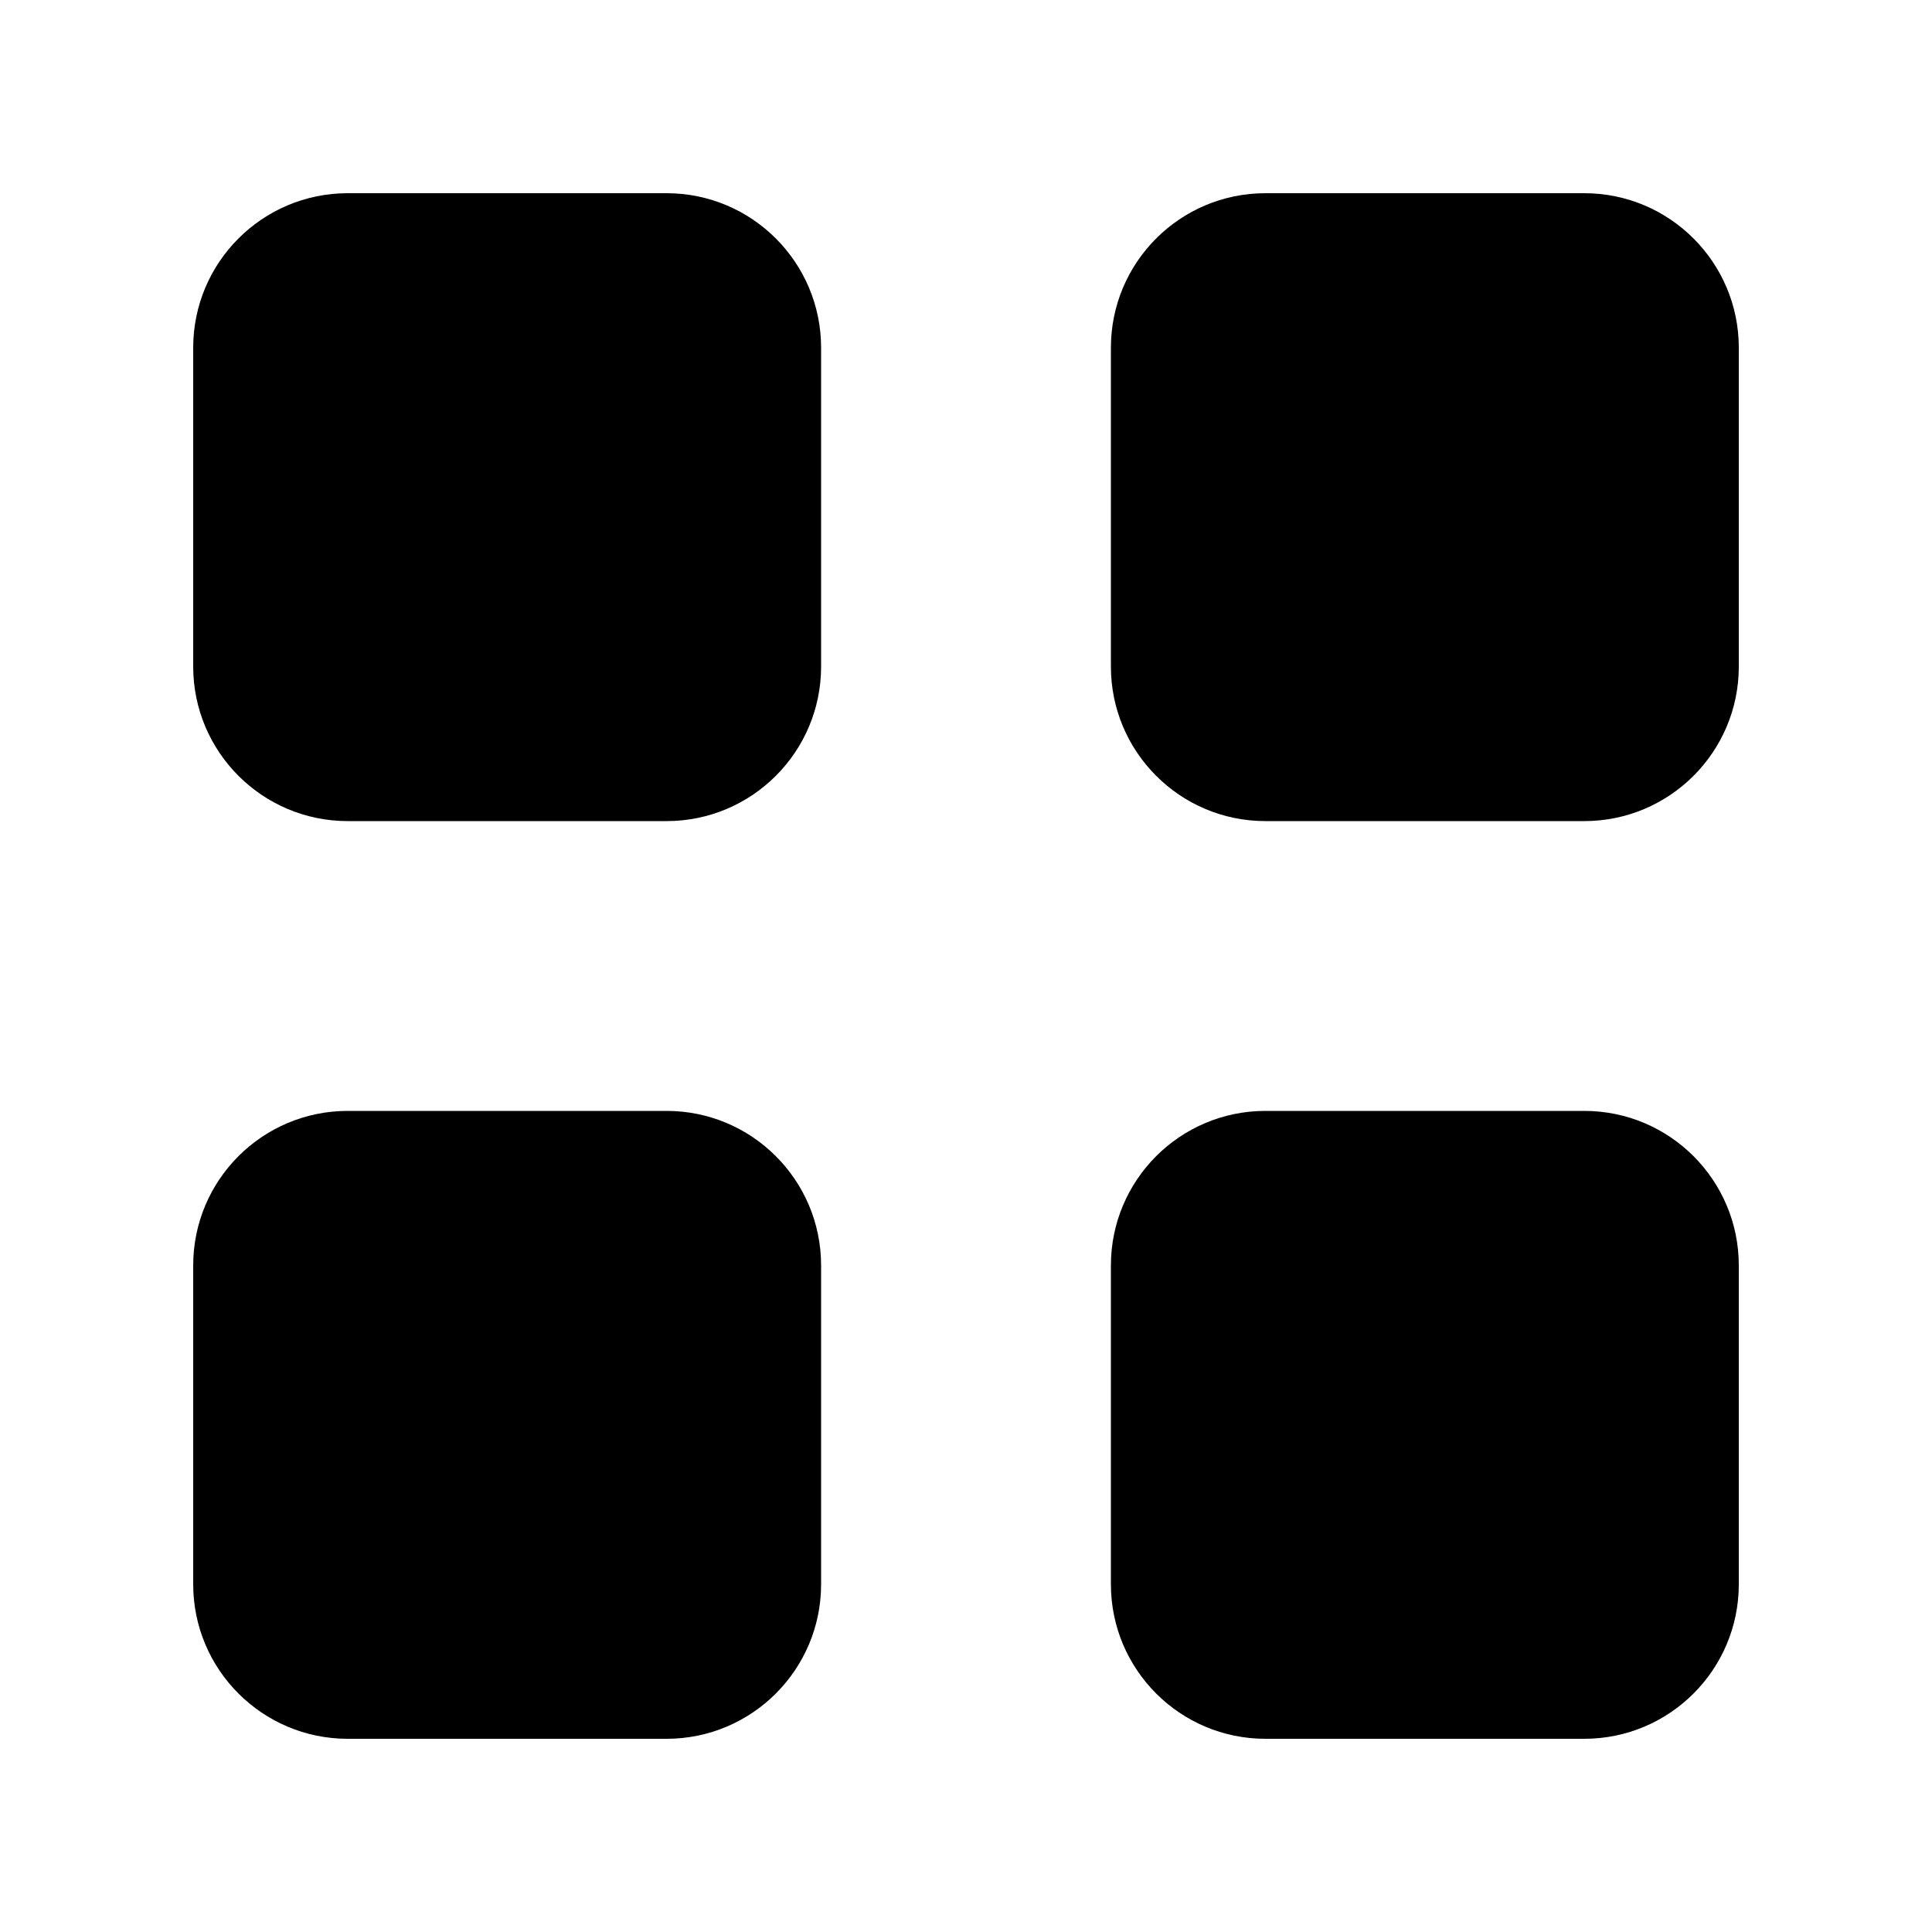
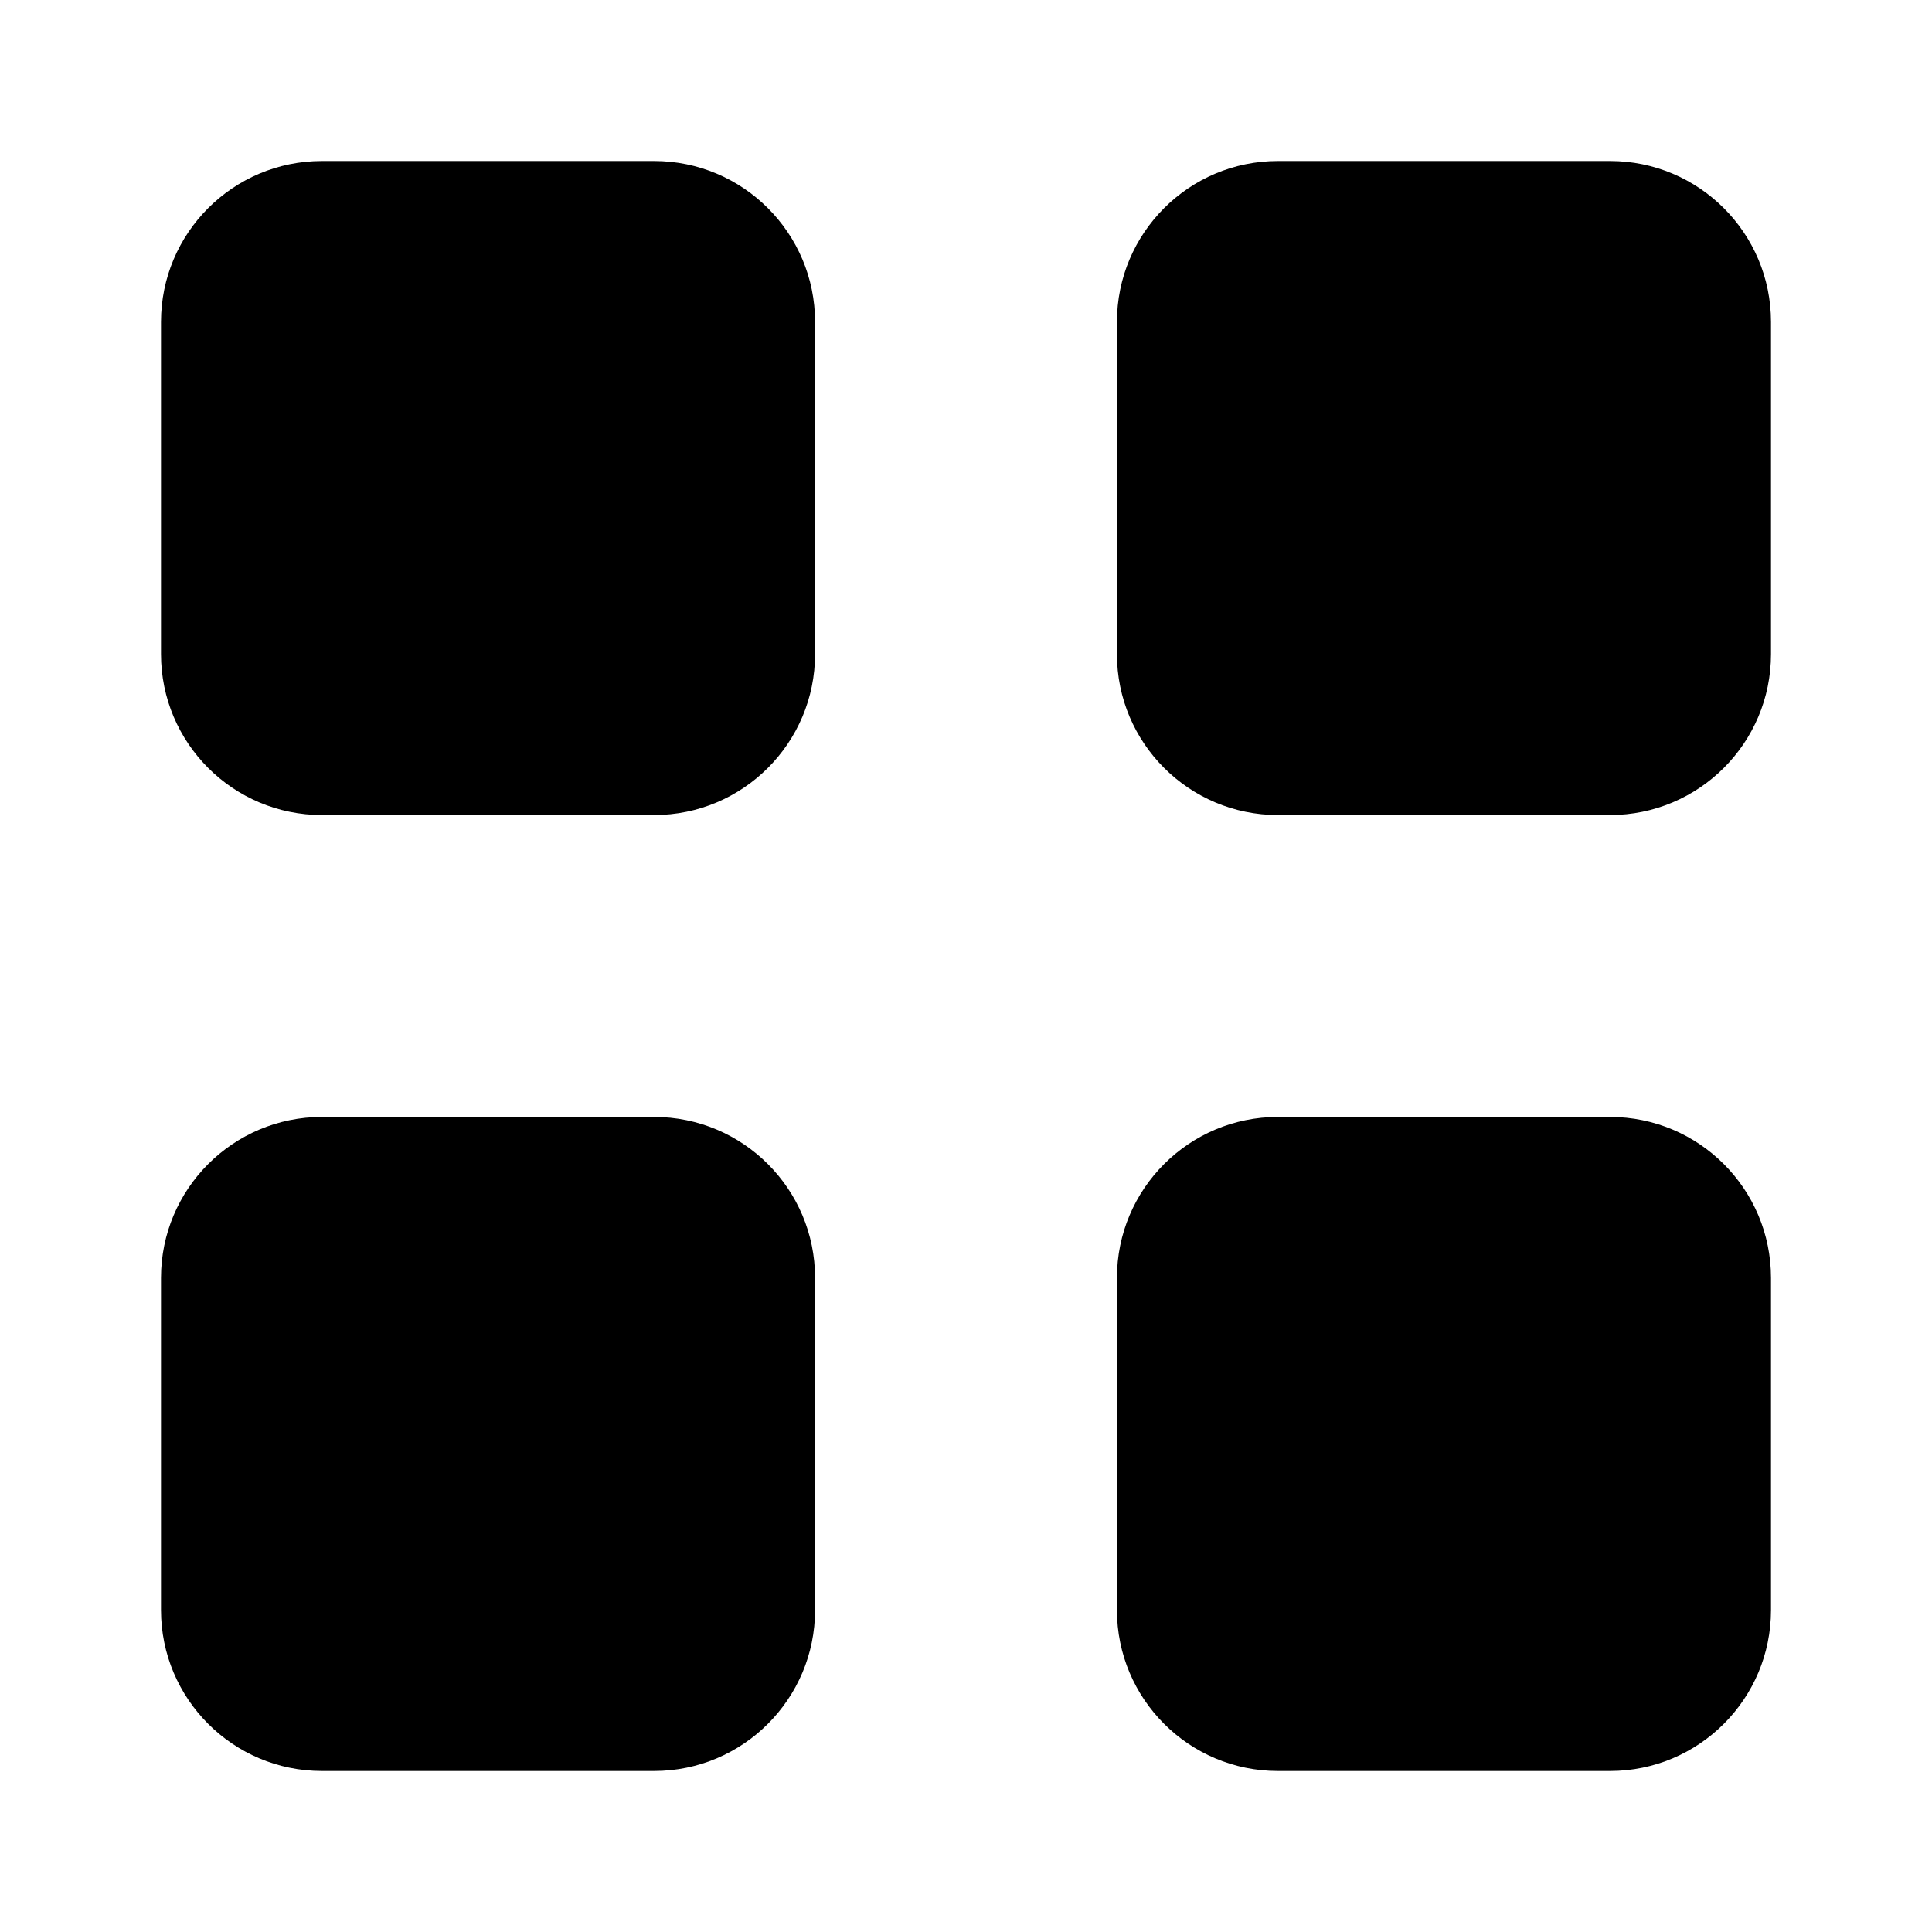
- <svg xmlns="http://www.w3.org/2000/svg" style="display: block;" width="20" height="20" viewBox="0 0 20 20" fill="none">
-   <rect x="2" y="2" width="6.5" height="6.5" rx="1.6" fill="currentColor" />
-   <rect x="11.5" y="2" width="6.5" height="6.5" rx="1.6" fill="currentColor" />
-   <rect x="2" y="11.5" width="6.5" height="6.5" rx="1.6" fill="currentColor" />
-   <rect x="11.5" y="11.5" width="6.5" height="6.5" rx="1.6" fill="currentColor" />
+ <svg xmlns="http://www.w3.org/2000/svg" width="24" height="24" viewBox="0 0 24 24" fill="none" data-normalized="24">
+   <g transform="translate(-0.5 -0.5) scale(1.25)">
+     <rect x="2" y="2" width="6.5" height="6.5" rx="1.6" fill="currentColor" />
+     <rect x="11.5" y="2" width="6.5" height="6.5" rx="1.6" fill="currentColor" />
+     <rect x="2" y="11.5" width="6.5" height="6.5" rx="1.6" fill="currentColor" />
+     <rect x="11.5" y="11.5" width="6.5" height="6.5" rx="1.6" fill="currentColor" />
+   </g>
</svg>
